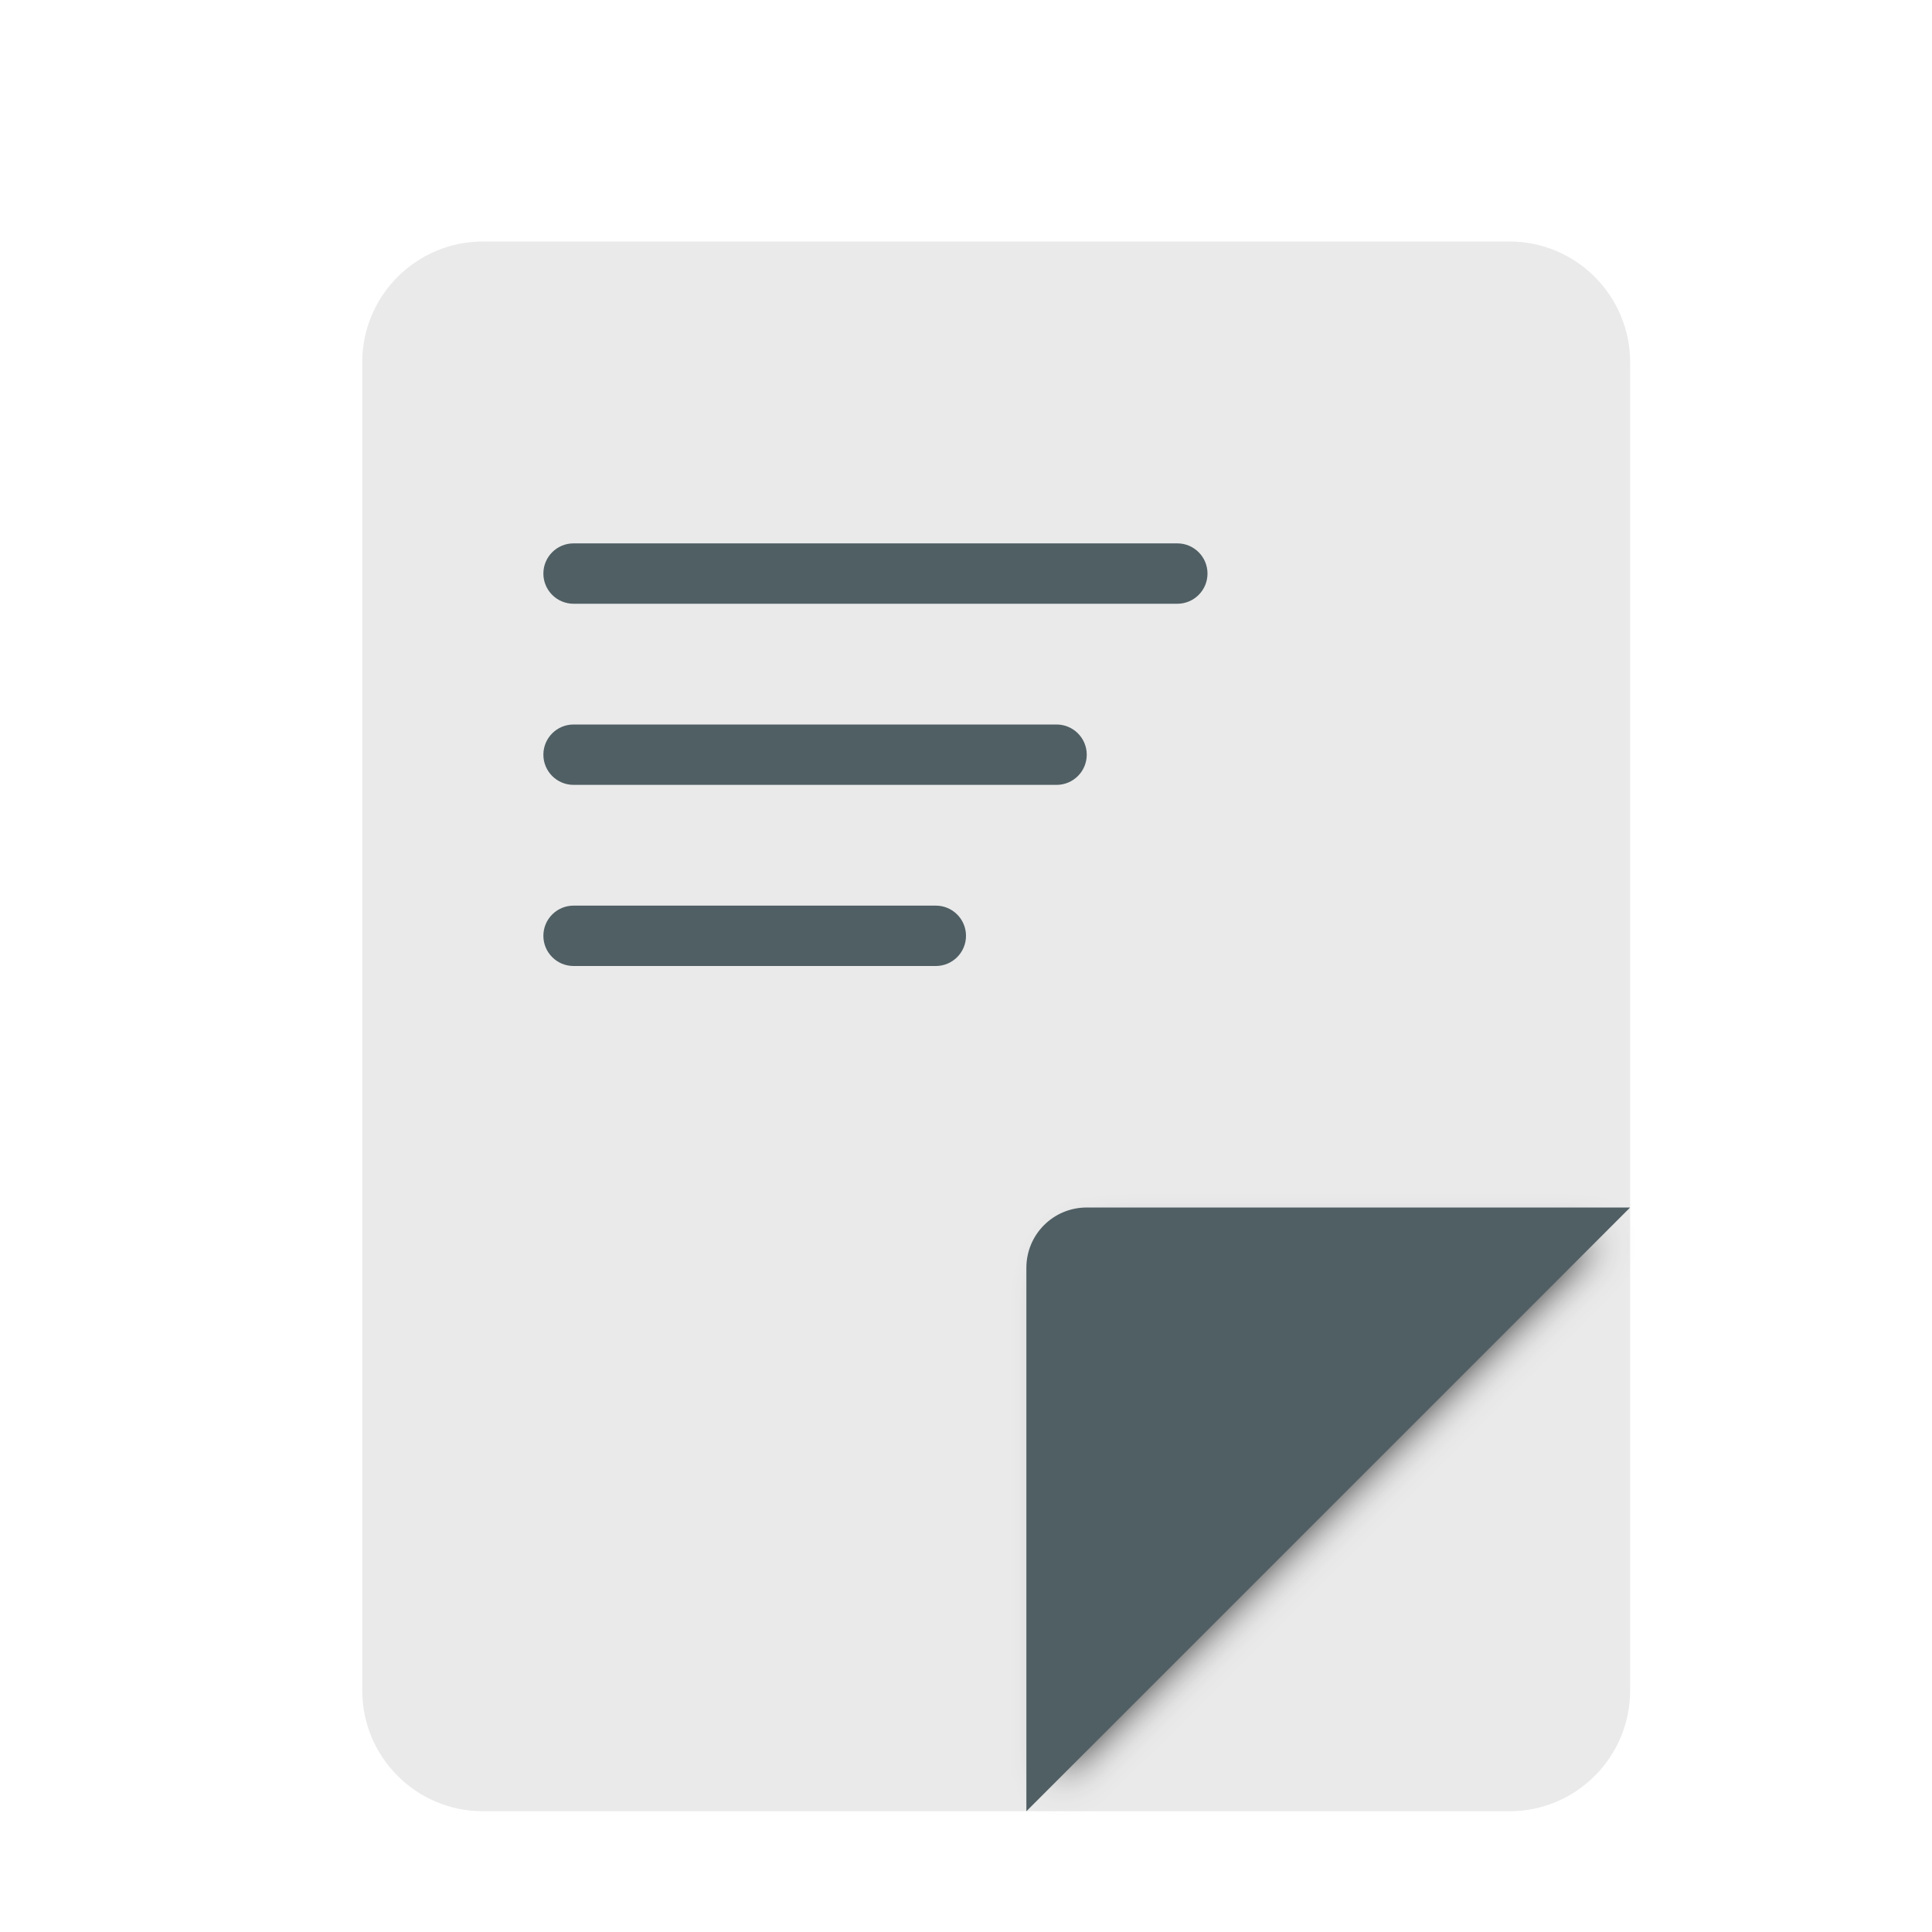
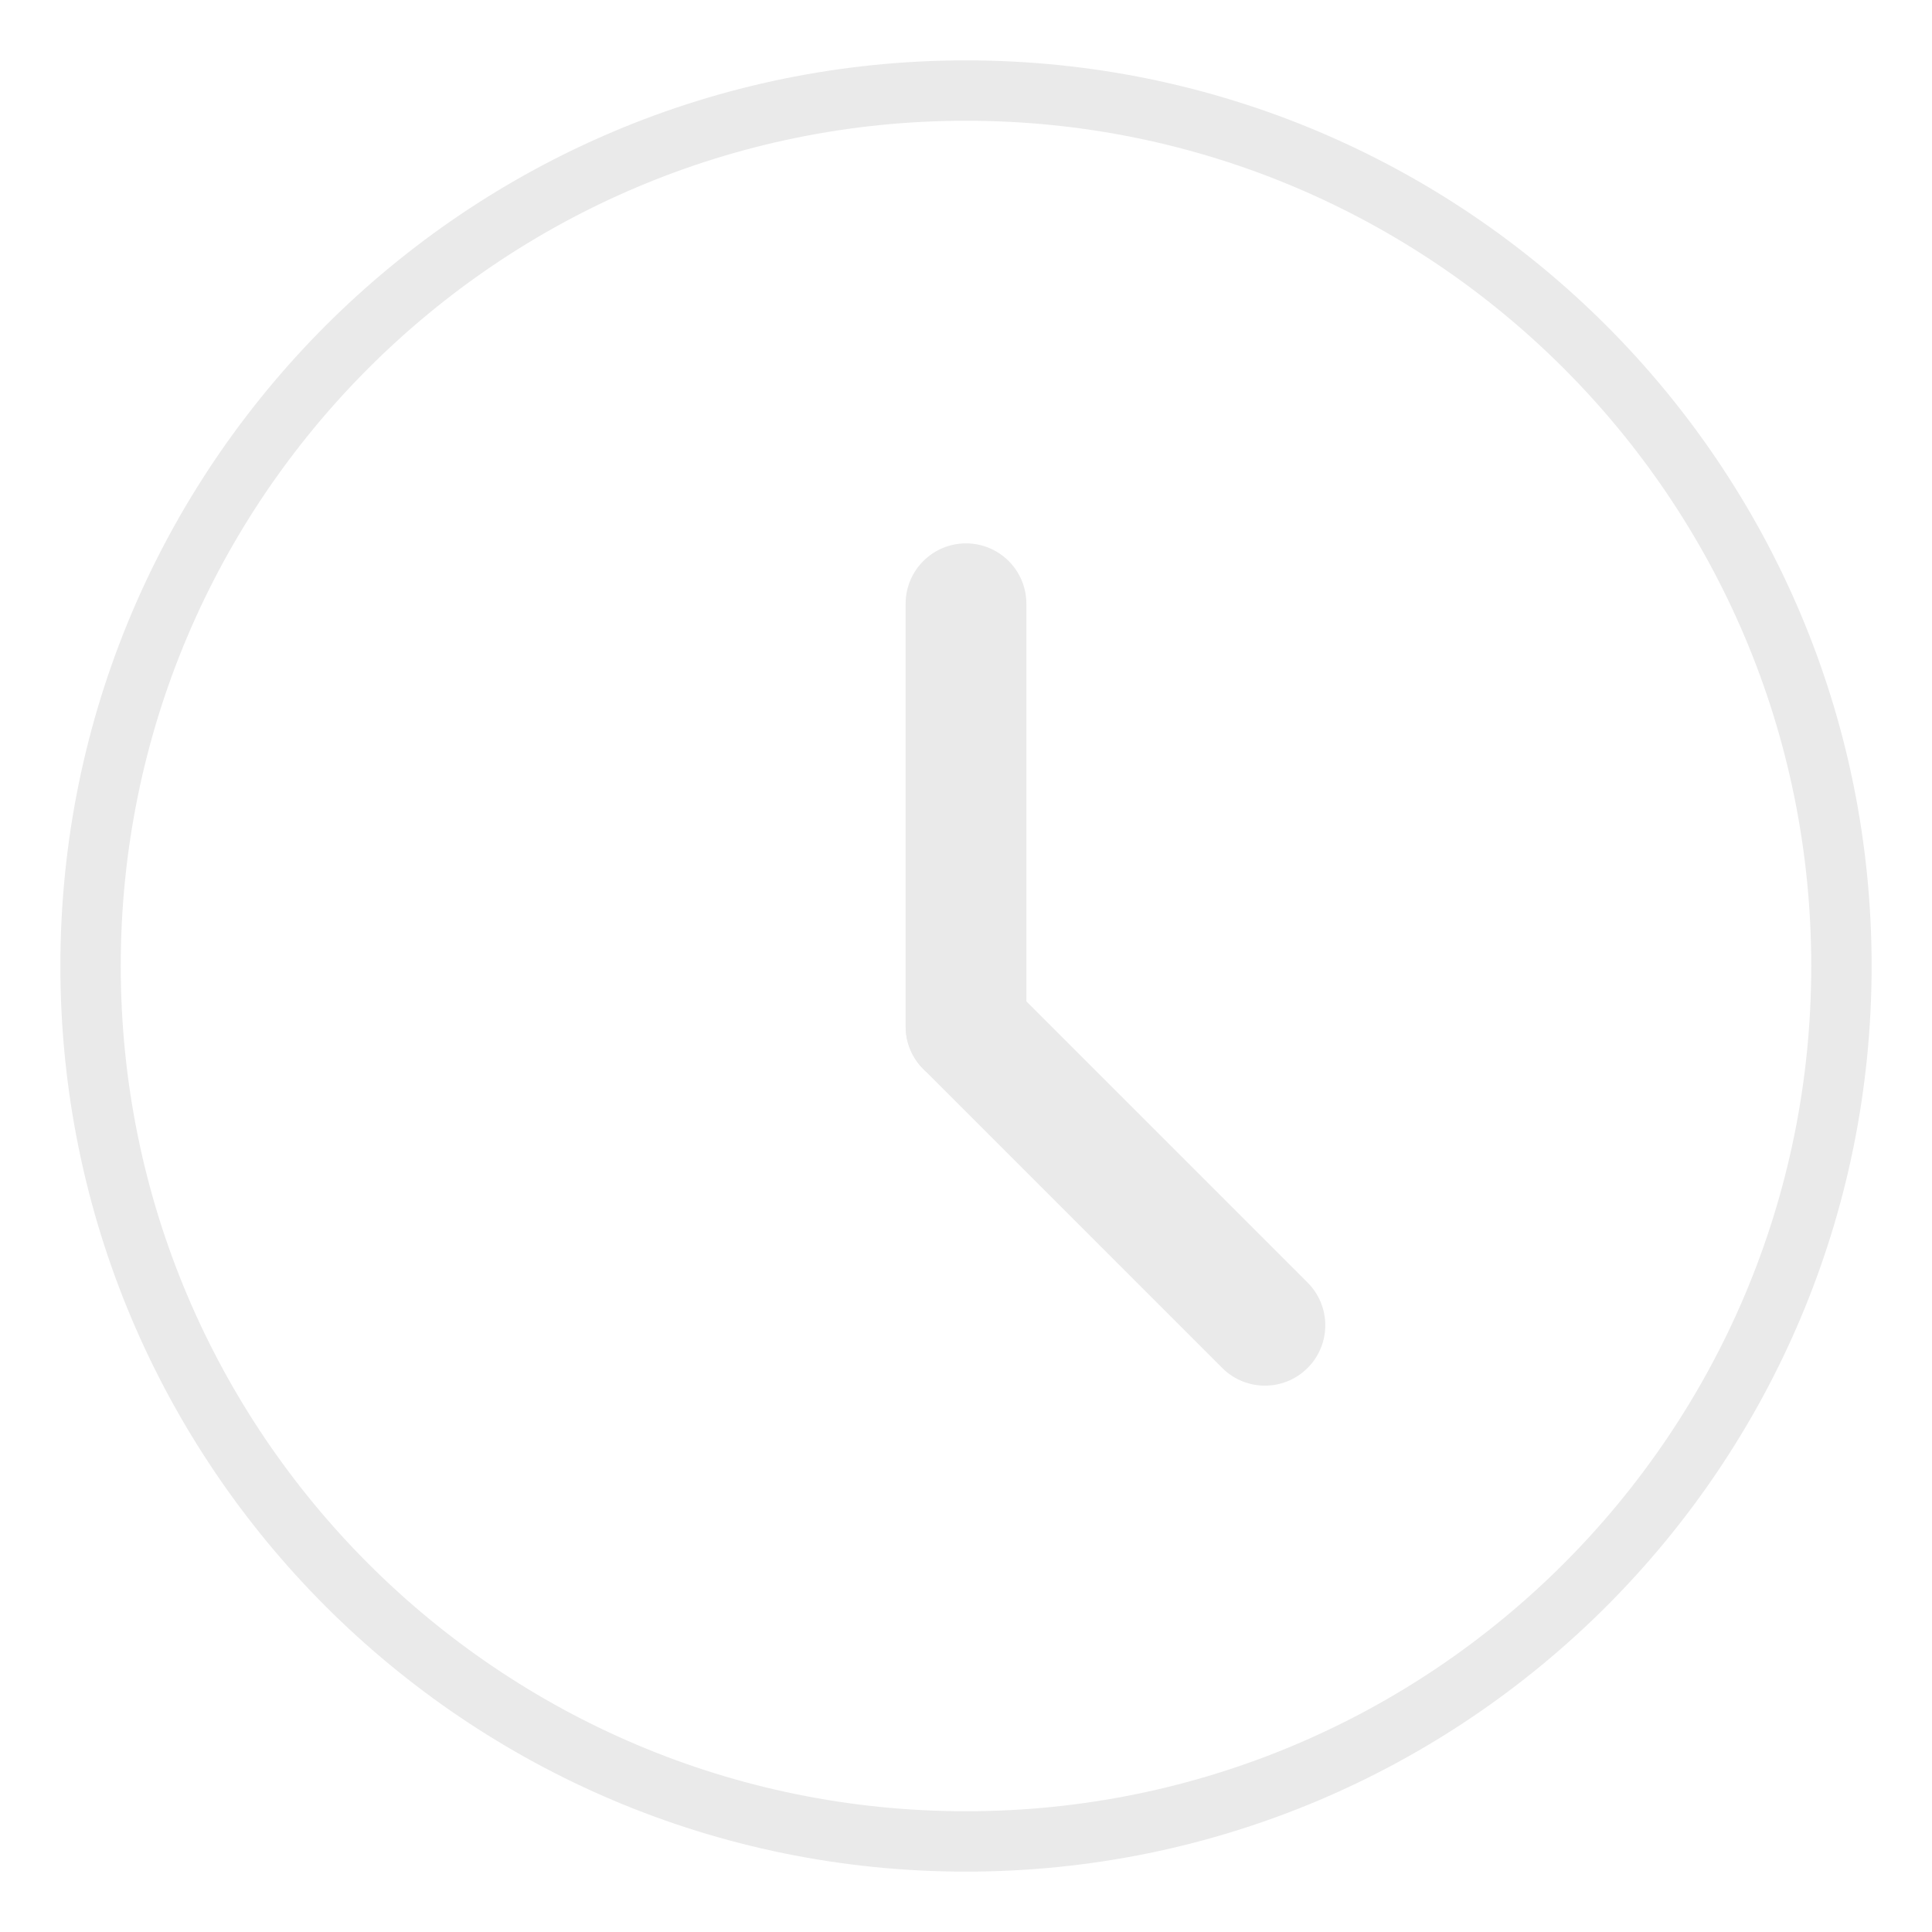
- <svg xmlns="http://www.w3.org/2000/svg" xmlns:xlink="http://www.w3.org/1999/xlink" width="32" height="32" version="1.1" id="svg22">
+ <svg xmlns="http://www.w3.org/2000/svg" xmlns:xlink="http://www.w3.org/1999/xlink" id="svg22" version="1.1" height="32" width="32">
  <defs id="defs6">
-     <style id="current-color-scheme" type="text/css">.ColorScheme-Text { color:#dedede; } .ColorScheme-Highlight { color:#5294e2; } .ColorScheme-ButtonBackground { color:#dedede; }</style>
-     <filter id="a" x="-.036" y="-.036" width="1.072" height="1.072" color-interpolation-filters="sRGB">
-       <feGaussianBlur stdDeviation="0.435" id="feGaussianBlur3" />
+     <style type="text/css" id="current-color-scheme">.ColorScheme-Text { color:#dedede; } .ColorScheme-Highlight { color:#5294e2; } .ColorScheme-ButtonBackground { color:#dedede; }</style>
+     <filter color-interpolation-filters="sRGB" height="1.072" width="1.072" y="-.036" x="-.036" id="a">
+       <feGaussianBlur id="feGaussianBlur3" stdDeviation="0.435" />
    </filter>
-     <style id="style837" type="text/css" />
-     <style type="text/css" id="current-color-scheme-5">.ColorScheme-Text { color:#dedede; } .ColorScheme-Highlight { color:#5294e2; } .ColorScheme-ButtonBackground { color:#dedede; }</style>
-     <filter color-interpolation-filters="sRGB" height="1.072" width="1.072" y="-.036" x="-.036" id="a-6">
-       <feGaussianBlur id="feGaussianBlur3-2" stdDeviation="0.435" />
+     <style type="text/css" id="style837" />
+     <style id="current-color-scheme-5" type="text/css">.ColorScheme-Text { color:#dedede; } .ColorScheme-Highlight { color:#5294e2; } .ColorScheme-ButtonBackground { color:#dedede; }</style>
+     <filter id="a-6" x="-.036" y="-.036" width="1.072" height="1.072" color-interpolation-filters="sRGB">
+       <feGaussianBlur stdDeviation="0.435" id="feGaussianBlur3-2" />
    </filter>
-     <style type="text/css" id="style837-9" />
+     <style id="style837-9" type="text/css" />
    <linearGradient id="linearGradient1107">
-       <stop stop-color="#505050" offset="0" id="stop833" />
-       <stop stop-color="#0a0a0a" offset="1" id="stop835" />
+       <stop id="stop833" offset="0" stop-color="#505050" />
+       <stop id="stop835" offset="1" stop-color="#0a0a0a" />
    </linearGradient>
-     <style type="text/css" id="style838" />
-     <linearGradient id="linearGradient1034" x1="-71.993" x2="-73.616" y1="2.55" y2="13.762" gradientTransform="matrix(3.782248,0,0,3.782248,210.684,-23.66241)" gradientUnits="userSpaceOnUse">
-       <stop stop-color="#32d2ff" offset="0" id="stop840" />
-       <stop stop-color="#32b4ff" offset="1" id="stop842" />
+     <style id="style838" type="text/css" />
+     <linearGradient gradientUnits="userSpaceOnUse" gradientTransform="matrix(3.782248,0,0,3.782248,210.684,-23.66241)" y2="13.762" y1="2.55" x2="-73.616" x1="-71.993" id="linearGradient1034">
+       <stop id="stop840" offset="0" stop-color="#32d2ff" />
+       <stop id="stop842" offset="1" stop-color="#32b4ff" />
    </linearGradient>
-     <linearGradient id="linearGradient1042" x1="-74.394" x2="-75.461" y1="-16.69" y2="-4.475" gradientTransform="matrix(2.26777,0,0,2.047244,143.1874,36.82075)" gradientUnits="userSpaceOnUse">
-       <stop stop-color="#0073d2" offset="0" id="stop845" />
-       <stop stop-color="#143c73" offset="1" id="stop847" />
+     <linearGradient gradientUnits="userSpaceOnUse" gradientTransform="matrix(2.26777,0,0,2.047244,143.1874,36.82075)" y2="-4.475" y1="-16.69" x2="-75.461" x1="-74.394" id="linearGradient1042">
+       <stop id="stop845" offset="0" stop-color="#0073d2" />
+       <stop id="stop847" offset="1" stop-color="#143c73" />
    </linearGradient>
-     <linearGradient id="linearGradient1050" x1="-66.237" x2="-59.585" y1="21.255" y2="31.868" gradientTransform="matrix(3.782248,0,0,3.782248,224.7721,-93.08794)" gradientUnits="userSpaceOnUse">
-       <stop stop-color="#fff" offset="0" id="stop850" />
-       <stop stop-color="#d2d2d2" offset="1" id="stop852" />
+     <linearGradient gradientUnits="userSpaceOnUse" gradientTransform="matrix(3.782248,0,0,3.782248,224.7721,-93.08794)" y2="31.868" y1="21.255" x2="-59.585" x1="-66.237" id="linearGradient1050">
+       <stop id="stop850" offset="0" stop-color="#fff" />
+       <stop id="stop852" offset="1" stop-color="#d2d2d2" />
    </linearGradient>
-     <filter id="filter1058" x="-.093" y="-.077" width="1.185" height="1.154" color-interpolation-filters="sRGB">
-       <feGaussianBlur stdDeviation="0.462" id="feGaussianBlur855" />
+     <filter color-interpolation-filters="sRGB" height="1.154" width="1.185" y="-.077" x="-.093" id="filter1058">
+       <feGaussianBlur id="feGaussianBlur855" stdDeviation="0.462" />
    </filter>
-     <filter id="filter1072" x="-.1" y="-.073" width="1.199" height="1.145" color-interpolation-filters="sRGB">
-       <feGaussianBlur stdDeviation="0.384" id="feGaussianBlur858" />
+     <filter color-interpolation-filters="sRGB" height="1.145" width="1.199" y="-.073" x="-.1" id="filter1072">
+       <feGaussianBlur id="feGaussianBlur858" stdDeviation="0.384" />
    </filter>
-     <style type="text/css" id="style861" />
-     <linearGradient id="linearGradient1109" x1="720.94" x2="626.77" y1="456.88" y2="819.08" gradientUnits="userSpaceOnUse" xlink:href="#linearGradient1107" />
-     <filter height="1.168" y="-0.084" width="1.168" x="-0.084" id="filter1044" style="color-interpolation-filters:sRGB">
-       <feGaussianBlur id="feGaussianBlur1046" stdDeviation="0.35" />
-     </filter>
-     <linearGradient gradientUnits="userSpaceOnUse" y2="12" x2="-30" y1="12" x1="-20" id="linearGradient1065" xlink:href="#linearGradient1034" />
+     <style id="style861" type="text/css" />
+     <linearGradient xlink:href="#linearGradient1107" gradientUnits="userSpaceOnUse" y2="819.08" y1="456.88" x2="626.77" x1="720.94" id="linearGradient1109" />
  </defs>
-   <g id="2" transform="translate(37,-40.15731)">
-     <rect style="opacity:0;fill:#000000;fill-opacity:1;fill-rule:evenodd;stroke:none;stroke-width:2;stroke-linecap:round;stroke-linejoin:round;stroke-miterlimit:4;stroke-dasharray:none;stroke-opacity:1;paint-order:fill markers stroke" id="rect1129-7" width="32" height="32" x="-37" y="1.1025606e-07" rx="0" ry="0" />
-     <g id="g874">
-       <rect transform="matrix(0,1,1,0,0,0)" ry="0.5" y="-34" x="7" height="1" width="6" id="rect1370" style="opacity:1;fill:#eaeaea;fill-opacity:1;fill-rule:evenodd;stroke:none;stroke-width:1.225;stroke-linecap:round;stroke-linejoin:miter;stroke-miterlimit:4;stroke-dasharray:none;stroke-dashoffset:3;stroke-opacity:1;paint-order:stroke fill markers" />
-       <path transform="rotate(-45)" style="opacity:1;fill:none;fill-opacity:1;fill-rule:evenodd;stroke:#eaeaea;stroke-width:1;stroke-linecap:round;stroke-linejoin:miter;stroke-miterlimit:4;stroke-dasharray:none;stroke-dashoffset:3;stroke-opacity:1;paint-order:stroke fill markers" id="path1372" d="m -32.1,-14.536 a 12.499,12.499 0 0 1 16.014,3.606 12.499,12.499 0 0 1 -1.368,16.358 12.499,12.499 0 0 1 -16.391,0.897 12.499,12.499 0 0 1 -3.145,-16.111" />
-       <rect style="opacity:1;fill:#eaeaea;fill-opacity:1;fill-rule:evenodd;stroke:none;stroke-width:1.225;stroke-linecap:round;stroke-linejoin:miter;stroke-miterlimit:4;stroke-dasharray:none;stroke-dashoffset:3;stroke-opacity:1;paint-order:stroke fill markers" id="rect1374" width="6" height="1" x="28" y="12" ry="0.5" transform="scale(-1,1)" />
-       <rect style="opacity:1;fill:#eaeaea;fill-opacity:1;stroke:none;stroke-width:1;stroke-linecap:round;stroke-miterlimit:4;stroke-dasharray:none;stroke-opacity:1" id="rect861" width="1" height="8" x="-21.289" y="9" ry="0.5" />
-       <rect ry="0.5" y="-4.468" x="25.867" height="8" width="1" id="rect863" style="opacity:1;fill:#eaeaea;fill-opacity:1;stroke:none;stroke-width:1;stroke-linecap:round;stroke-miterlimit:4;stroke-dasharray:none;stroke-opacity:1" transform="rotate(135)" />
-     </g>
-   </g>
-   <g id="view-refresh" transform="translate(67.00417,-32)">
-     <rect transform="rotate(-90)" id="rect4235" width="22" height="22" x="-64" y="-32.004" style="opacity:0.001;fill:currentColor;fill-opacity:1;stroke:none;stroke-width:2;stroke-linecap:round;stroke-linejoin:round;stroke-miterlimit:4;stroke-dasharray:none;stroke-opacity:1" />
+   <g transform="translate(67.00417,-32)" id="view-refresh">
+     <rect style="opacity:0.001;fill:currentColor;fill-opacity:1;stroke:none;stroke-width:2;stroke-linecap:round;stroke-linejoin:round;stroke-miterlimit:4;stroke-dasharray:none;stroke-opacity:1" y="-32.004" x="-64" height="22" width="22" id="rect4235" transform="rotate(-90)" />
    <g id="g905">
-       <rect style="opacity:1;fill:#eaeaea;fill-opacity:1;fill-rule:evenodd;stroke:none;stroke-width:1;stroke-linecap:round;stroke-linejoin:miter;stroke-miterlimit:4;stroke-dasharray:none;stroke-dashoffset:3;stroke-opacity:1;paint-order:stroke fill markers" id="rect1036" width="4" height="1" x="48" y="-27" ry="0.5" transform="matrix(0,1,1,0,0,0)" />
-       <path d="m -54.853,17.892 a 6,6 0 0 1 7.52,2.113 6,6 0 0 1 -0.942,7.755 6,6 0 0 1 -7.808,0.252 6,6 0 0 1 -1.439,-7.678" id="path1343" style="opacity:1;fill:none;fill-opacity:1;fill-rule:evenodd;stroke:#eaeaea;stroke-width:1;stroke-linecap:round;stroke-linejoin:miter;stroke-miterlimit:4;stroke-dasharray:none;stroke-dashoffset:3;stroke-opacity:1;paint-order:stroke fill markers" transform="matrix(0.7070885,-0.7071251,0.7070885,0.7071251,0,0)" />
-       <rect transform="scale(-1,1)" ry="0.5" y="51" x="23" height="1" width="4" id="rect1363" style="opacity:1;fill:#eaeaea;fill-opacity:1;fill-rule:evenodd;stroke:none;stroke-width:1;stroke-linecap:round;stroke-linejoin:miter;stroke-miterlimit:4;stroke-dasharray:none;stroke-dashoffset:3;stroke-opacity:1;paint-order:stroke fill markers" />
+       <rect transform="matrix(0,1,1,0,0,0)" ry="0.5" y="-27" x="48" height="1" width="4" id="rect1036" style="opacity:1;fill:#eaeaea;fill-opacity:1;fill-rule:evenodd;stroke:none;stroke-width:1;stroke-linecap:round;stroke-linejoin:miter;stroke-miterlimit:4;stroke-dasharray:none;stroke-dashoffset:3;stroke-opacity:1;paint-order:stroke fill markers" />
+       <path transform="matrix(0.7070885,-0.7071251,0.7070885,0.7071251,0,0)" style="opacity:1;fill:none;fill-opacity:1;fill-rule:evenodd;stroke:#eaeaea;stroke-width:1;stroke-linecap:round;stroke-linejoin:miter;stroke-miterlimit:4;stroke-dasharray:none;stroke-dashoffset:3;stroke-opacity:1;paint-order:stroke fill markers" id="path1343" d="m -54.853,17.892 a 6,6 0 0 1 7.52,2.113 6,6 0 0 1 -0.942,7.755 6,6 0 0 1 -7.808,0.252 6,6 0 0 1 -1.439,-7.678" />
+       <rect style="opacity:1;fill:#eaeaea;fill-opacity:1;fill-rule:evenodd;stroke:none;stroke-width:1;stroke-linecap:round;stroke-linejoin:miter;stroke-miterlimit:4;stroke-dasharray:none;stroke-dashoffset:3;stroke-opacity:1;paint-order:stroke fill markers" id="rect1363" width="4" height="1" x="23" y="51" ry="0.5" transform="scale(-1,1)" />
      <g id="g897">
-         <rect style="opacity:1;fill:#eaeaea;fill-opacity:1;stroke:none;stroke-width:0.707;stroke-linecap:round;stroke-miterlimit:4;stroke-dasharray:none;stroke-opacity:1" id="rect865" width="1" height="4" x="-20.898" y="50" ry="0.5" />
-         <rect transform="rotate(135)" ry="0.5" y="-26.904" x="51.757" height="4" width="1" id="rect885" style="opacity:1;fill:#eaeaea;fill-opacity:1;stroke:none;stroke-width:0.707;stroke-linecap:round;stroke-miterlimit:4;stroke-dasharray:none;stroke-opacity:1" />
+         <rect ry="0.5" y="50" x="-20.898" height="4" width="1" id="rect865" style="opacity:1;fill:#eaeaea;fill-opacity:1;stroke:none;stroke-width:0.707;stroke-linecap:round;stroke-miterlimit:4;stroke-dasharray:none;stroke-opacity:1" />
+         <rect style="opacity:1;fill:#eaeaea;fill-opacity:1;stroke:none;stroke-width:0.707;stroke-linecap:round;stroke-miterlimit:4;stroke-dasharray:none;stroke-opacity:1" id="rect885" width="1" height="4" x="51.757" y="-26.904" ry="0.5" transform="rotate(135)" />
      </g>
    </g>
  </g>
-   <circle style="fill:#5e4aa6;stroke-width:1" id="circle868" r="0" cy="-1268.755" cx="-1463.114" />
-   <circle style="fill:#5e4aa6;stroke-width:1" id="circle870" r="0" cy="-1260.704" cx="-1394.174" />
-   <circle style="fill:#5e4aa6;stroke-width:1" id="circle872" r="0" cy="-1286.481" cx="-1371.156" />
-   <circle style="fill:#5e4aa6;stroke-width:1" id="circle874" r="0" cy="-1259.797" cx="-1381.815" />
-   <circle style="fill:#5e4aa6;stroke-width:1" id="circle878" r="0" cy="-1353.765" cx="-1269.515" />
-   <circle id="circle880" r="0" cy="-88.275" cx="-170.014" style="fill:#5e4aa6;fill-rule:evenodd;stroke-width:1" />
-   <circle style="fill:#5e4aa6;stroke-width:1" id="circle882" r="0" cy="-1289.701" cx="-1210.138" />
+   <circle cx="-1463.114" cy="-1268.755" r="0" id="circle868" style="fill:#5e4aa6;stroke-width:1" />
+   <circle cx="-1394.174" cy="-1260.704" r="0" id="circle870" style="fill:#5e4aa6;stroke-width:1" />
+   <circle cx="-1371.156" cy="-1286.481" r="0" id="circle872" style="fill:#5e4aa6;stroke-width:1" />
+   <circle cx="-1381.815" cy="-1259.797" r="0" id="circle874" style="fill:#5e4aa6;stroke-width:1" />
+   <circle cx="-1269.515" cy="-1353.765" r="0" id="circle878" style="fill:#5e4aa6;stroke-width:1" />
+   <circle style="fill:#5e4aa6;fill-rule:evenodd;stroke-width:1" cx="-170.014" cy="-88.275" r="0" id="circle880" />
+   <circle cx="-1210.138" cy="-1289.701" r="0" id="circle882" style="fill:#5e4aa6;stroke-width:1" />
  <g id="view-history">
-     <rect style="opacity:0;fill:#000000;fill-opacity:1;fill-rule:evenodd;stroke:none;stroke-width:2;stroke-linecap:round;stroke-linejoin:round;stroke-miterlimit:4;stroke-dasharray:none;stroke-opacity:1;paint-order:fill markers stroke" id="rect1129-7-0" width="32" height="32" x="0" y="1.1025606e-07" rx="0" ry="0" />
-     <g transform="translate(36,2)" id="g1074">
-       <rect id="rect886" ry="2" height="26" width="21" y="2" x="-30" style="fill:#eaeaea;stroke-width:2.155;fill-opacity:1" />
-       <path id="path1034" d="M -19,28 -9,18 h -9 c -0.554,0 -1,0.446 -1,1 z" style="opacity:0.8;fill:#000000;fill-opacity:1;stroke-width:2.155;filter:url(#filter1044)" transform="matrix(0.8962867,0,0,0.8927,-1.466544,2.4679)" />
-       <path style="fill:#505f64;fill-opacity:1;stroke-width:2.155" d="M -19,28 -9,18 h -9 c -0.554,0 -1,0.446 -1,1 z" id="path1030" />
-       <g id="g1057" style="fill:url(#linearGradient1065);fill-opacity:1">
-         <rect ry="0.5" y="7" x="-27" height="1" width="11" id="rect1048" style="opacity:1;fill:#505f64;fill-opacity:1;stroke:none;stroke-width:0.5;stroke-linecap:round;stroke-linejoin:round;stroke-miterlimit:4;stroke-dasharray:none;stroke-opacity:1" />
-         <rect style="opacity:1;fill:#505f64;fill-opacity:1;stroke:none;stroke-width:0.452;stroke-linecap:round;stroke-linejoin:round;stroke-miterlimit:4;stroke-dasharray:none;stroke-opacity:1" id="rect1050" width="9" height="1" x="-27" y="10" ry="0.5" />
-         <rect ry="0.5" y="13" x="-27" height="1" width="7" id="rect1052" style="opacity:1;fill:#505f64;fill-opacity:1;stroke:none;stroke-width:0.399;stroke-linecap:round;stroke-linejoin:round;stroke-miterlimit:4;stroke-dasharray:none;stroke-opacity:1" />
-       </g>
-     </g>
+     <rect ry="0" rx="0" y="1.1025606e-07" x="0" height="32" width="32" id="rect1129-7-0" style="opacity:0;fill:#000000;fill-opacity:1;fill-rule:evenodd;stroke:none;stroke-width:2;stroke-linecap:round;stroke-linejoin:round;stroke-miterlimit:4;stroke-dasharray:none;stroke-opacity:1;paint-order:fill markers stroke" />
+     <circle style="fill:none;fill-opacity:1;stroke:#eaeaea;stroke-width:1;stroke-miterlimit:4;stroke-dasharray:none;stroke-opacity:1" id="path6762" cx="16" cy="16" r="14.5" />
+     <rect style="fill:#eaeaea;fill-opacity:1;stroke:none;stroke-width:1.732;stroke-linecap:round;stroke-miterlimit:4;stroke-dasharray:none;stroke-opacity:1" id="rect914" width="9" height="2" x="-18" y="15" ry="1" transform="rotate(-90)" />
+     <rect transform="rotate(-135)" ry="1" y="-1.707" x="-31.336" height="2" width="9" id="rect878" style="fill:#eaeaea;fill-opacity:1;stroke:none;stroke-width:1.732;stroke-linecap:round;stroke-miterlimit:4;stroke-dasharray:none;stroke-opacity:1" />
  </g>
</svg>
